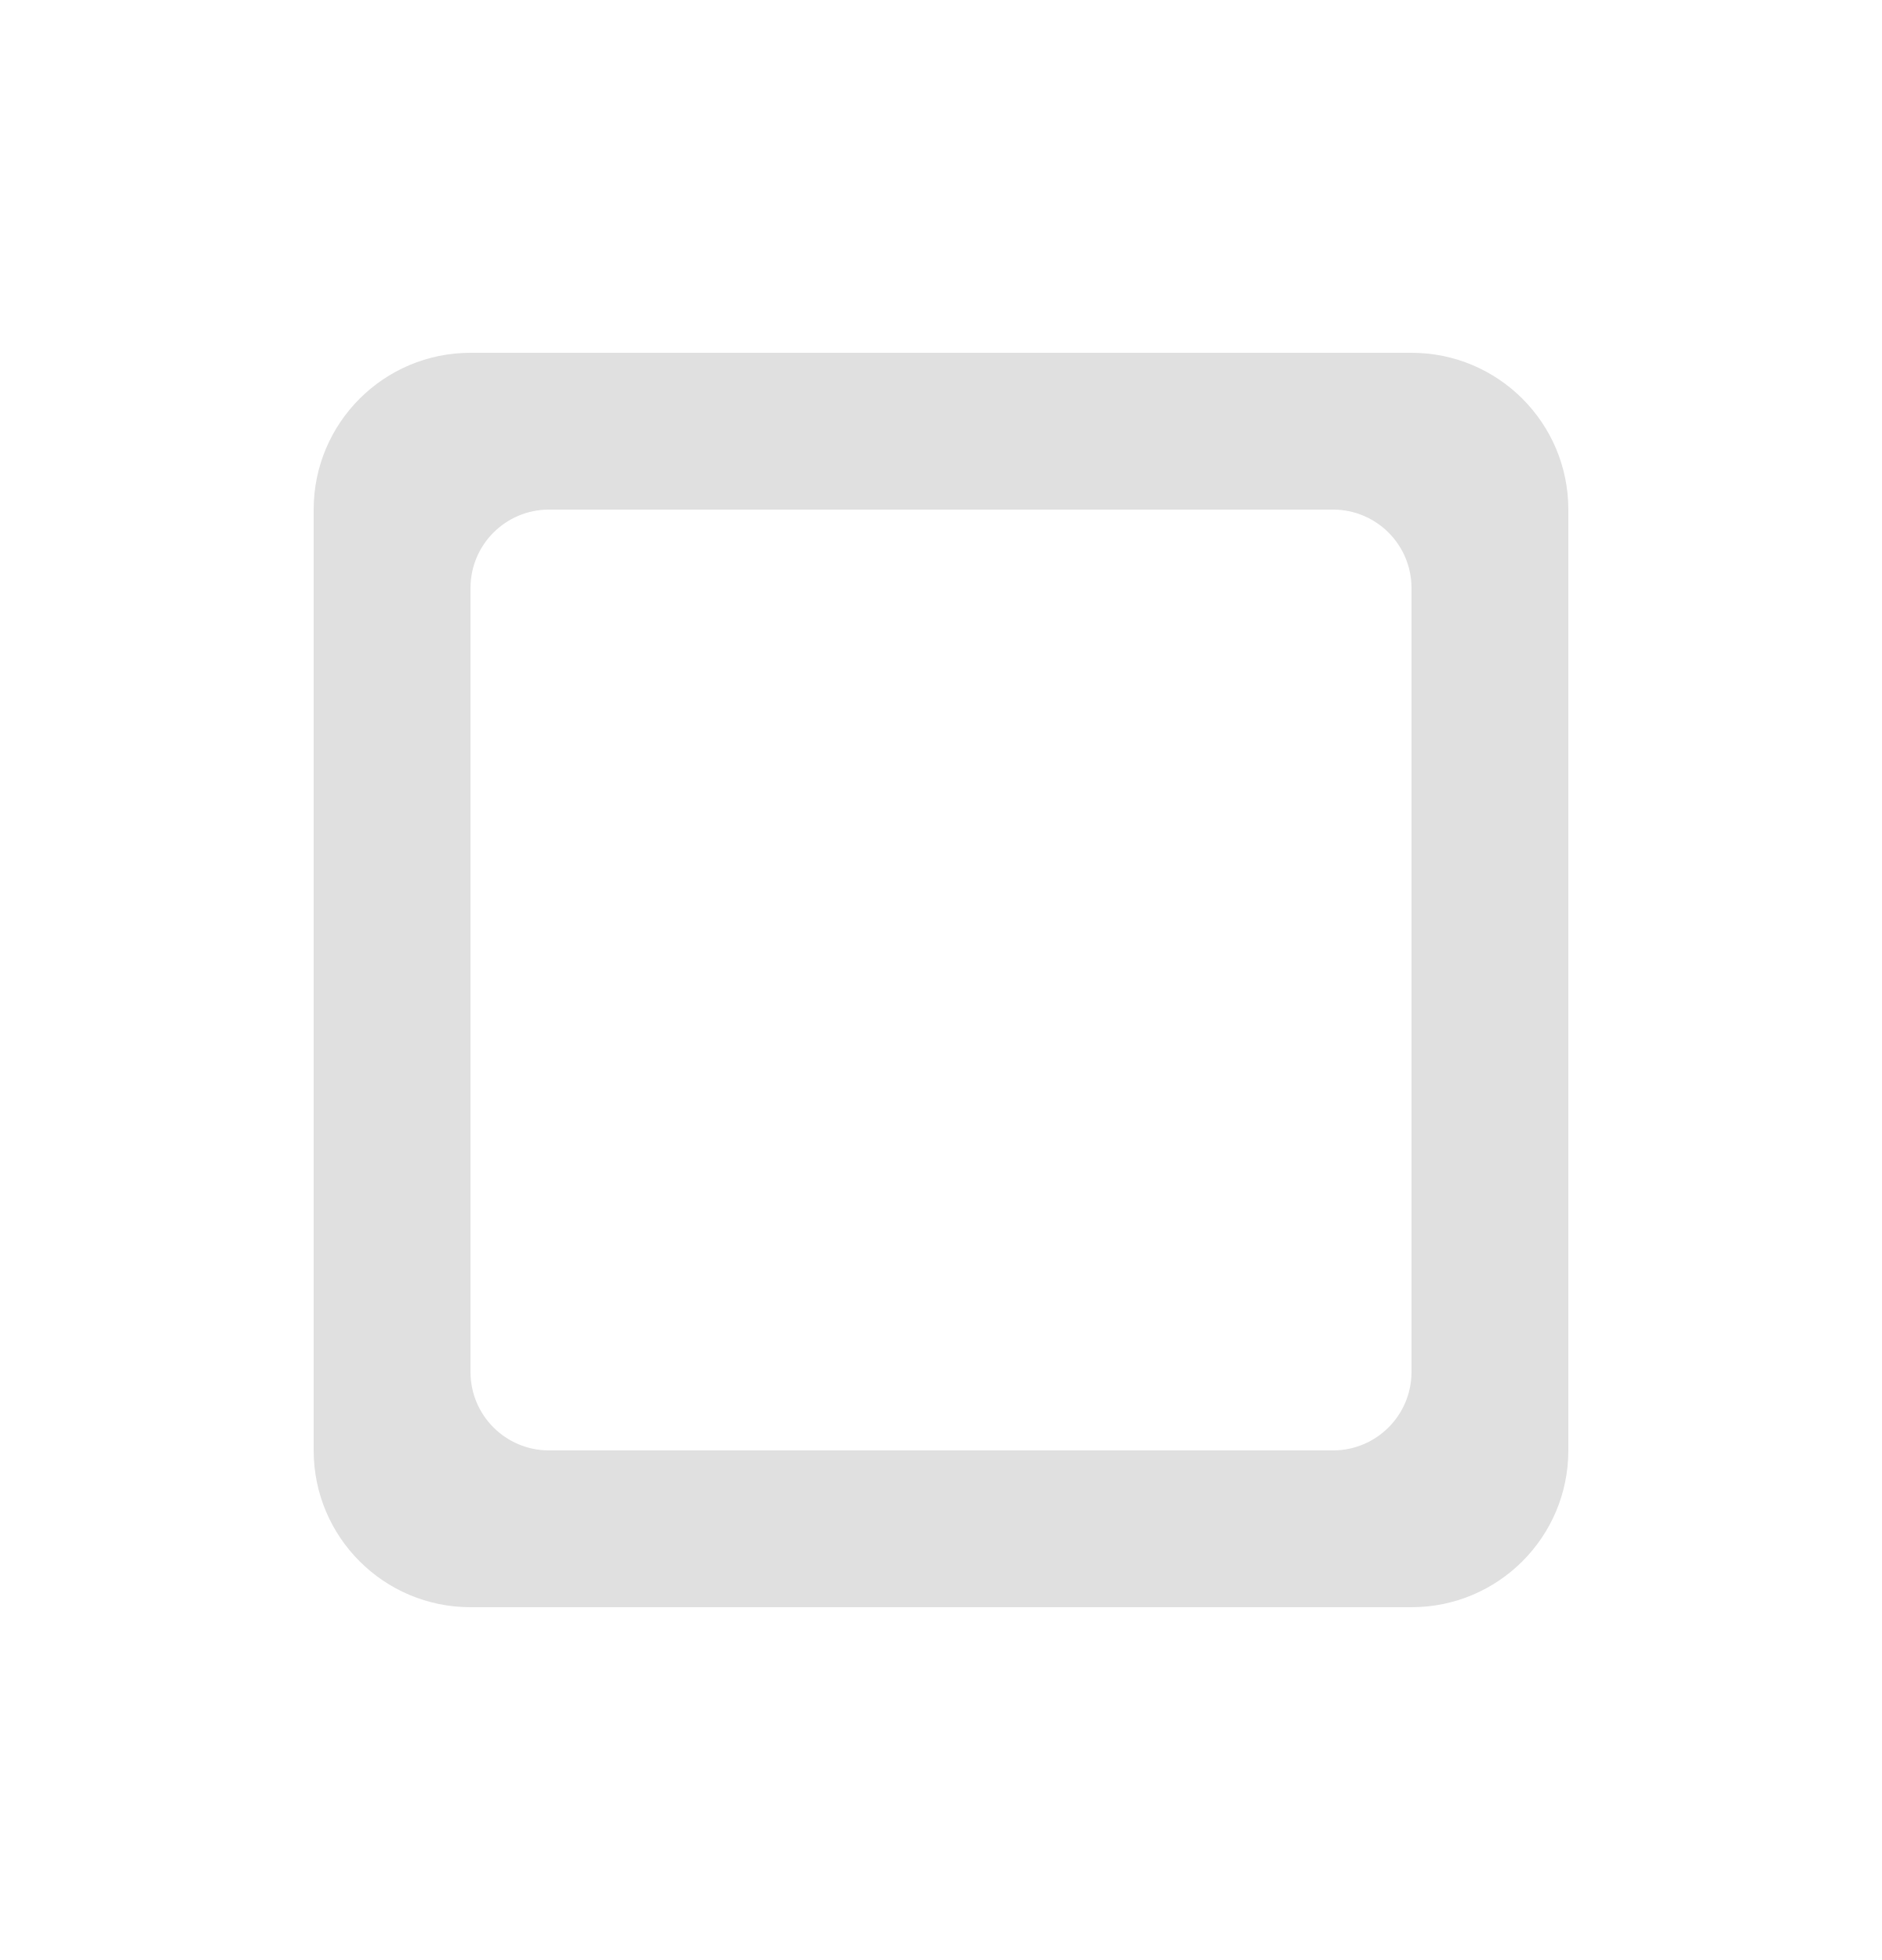
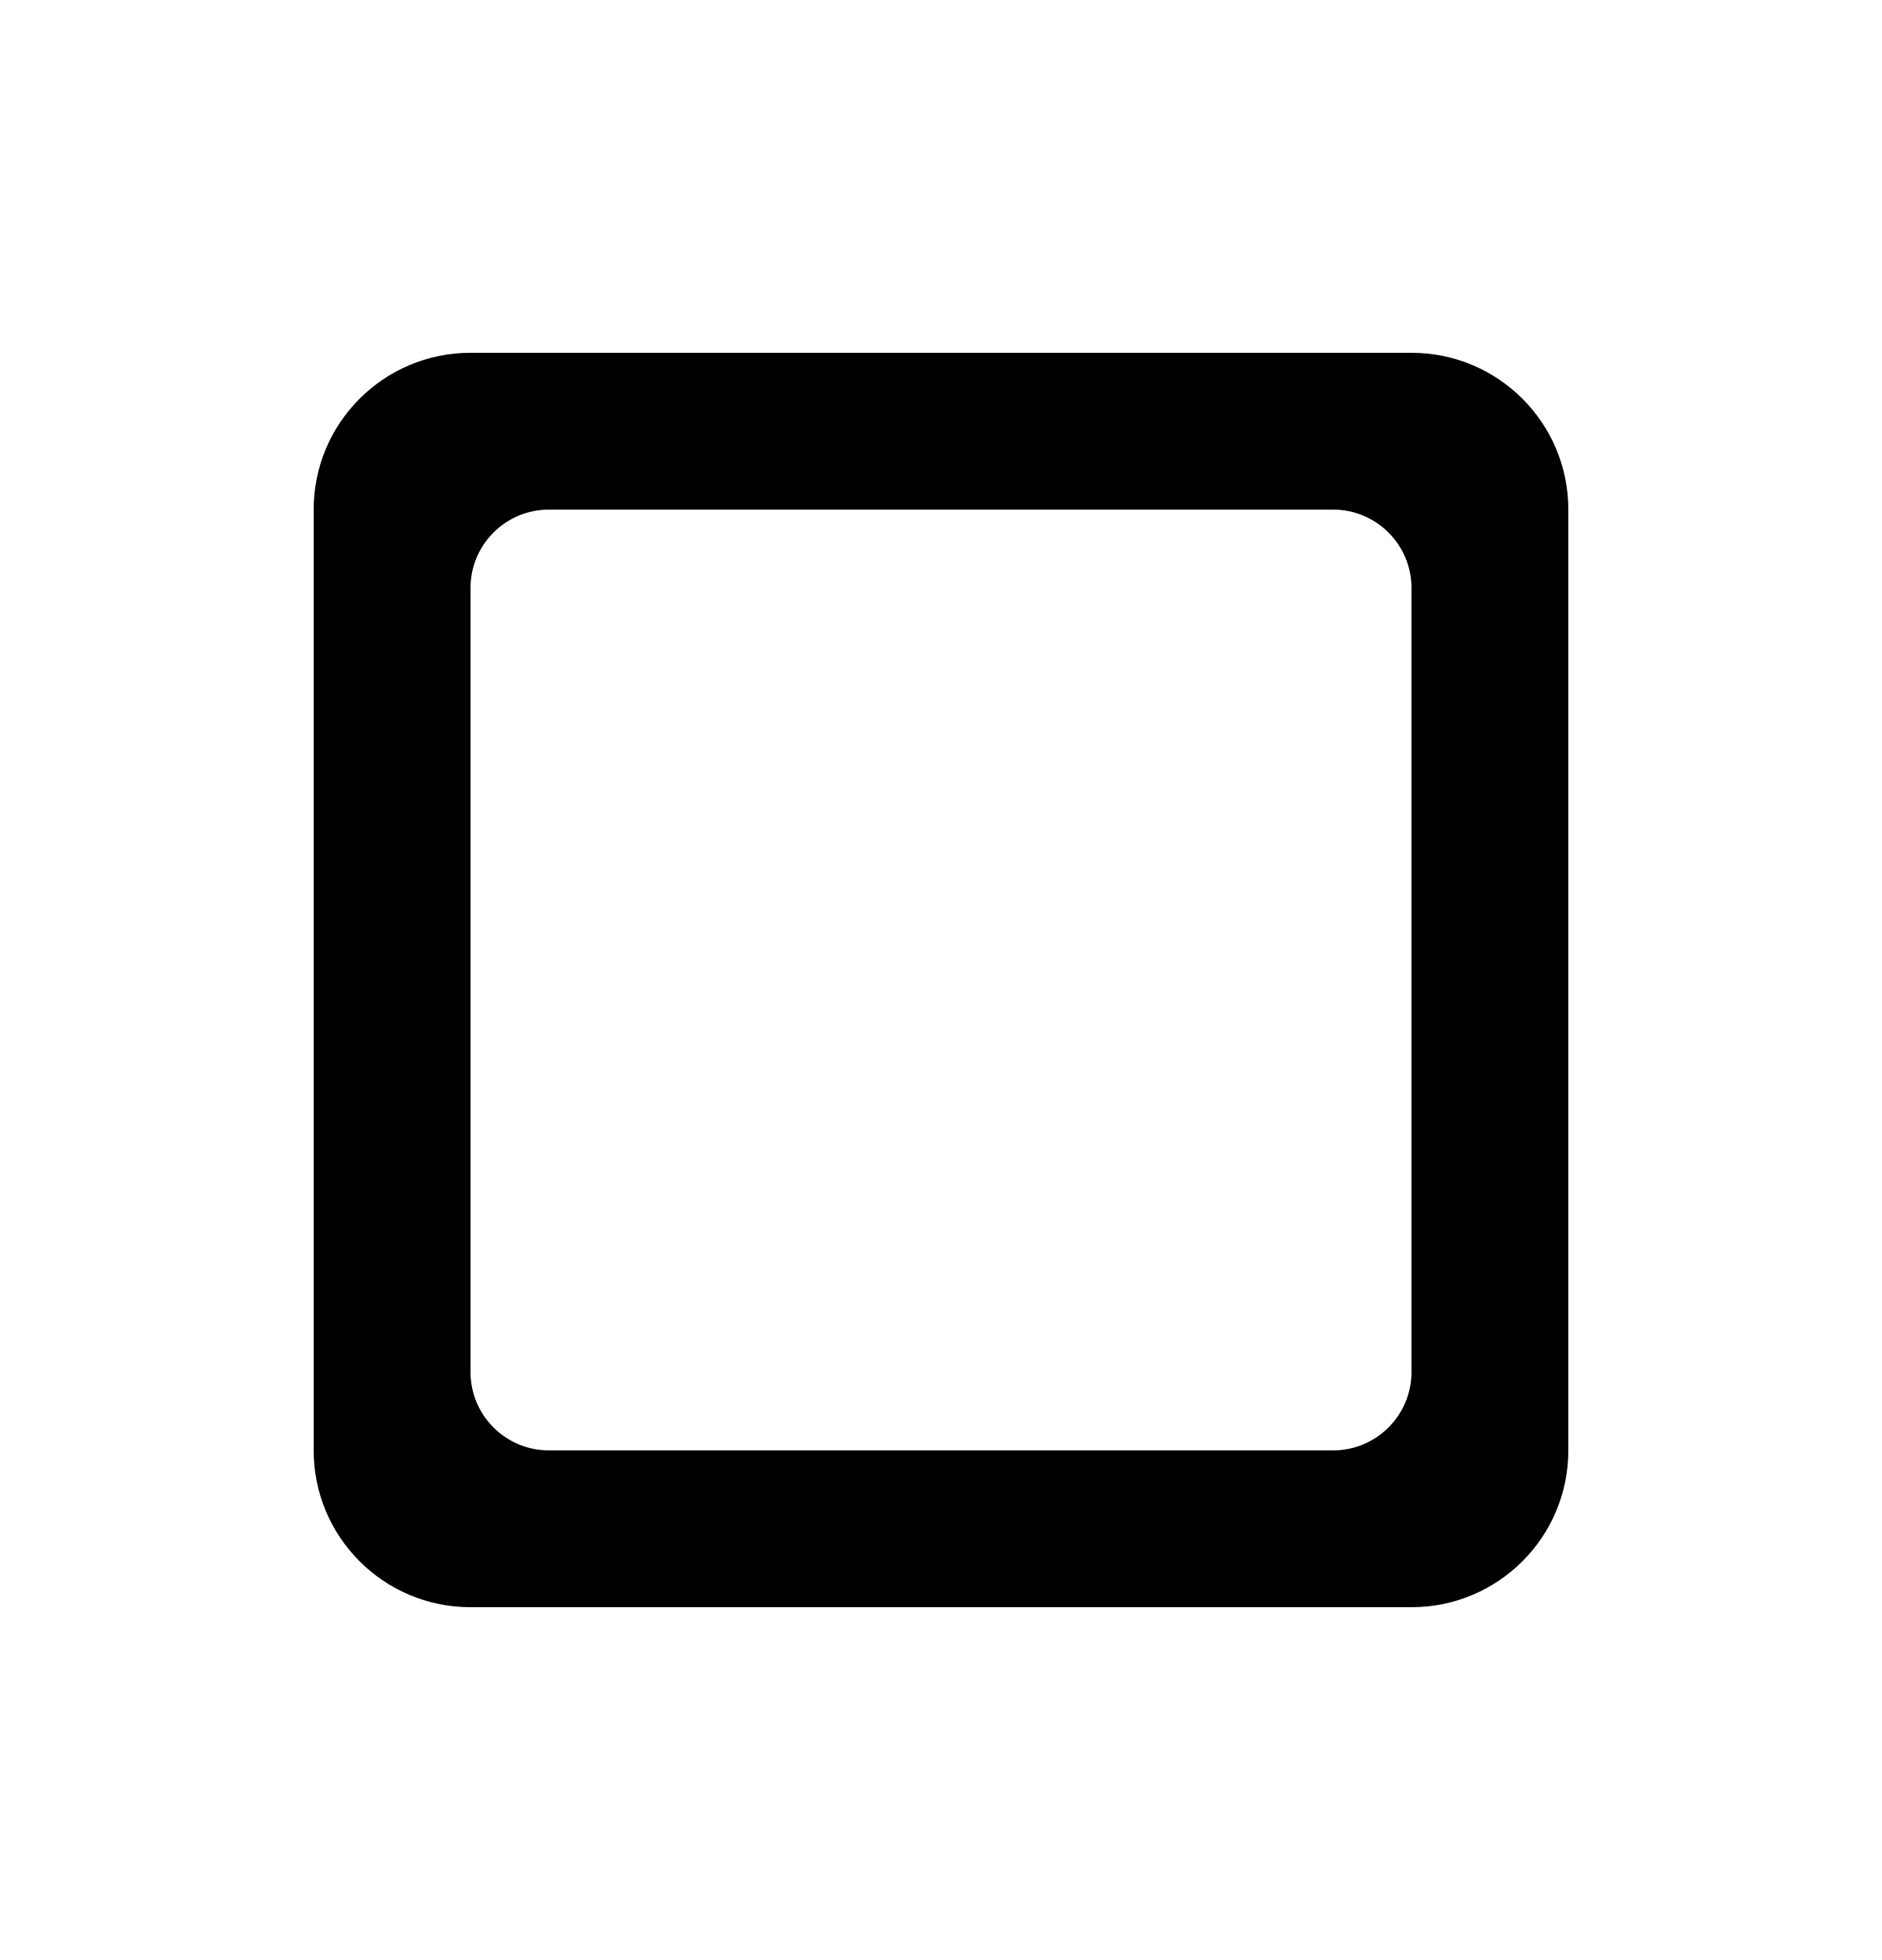
<svg xmlns="http://www.w3.org/2000/svg" width="24" height="25" viewBox="0 0 24 25" fill="none">
-   <path fill-rule="evenodd" clip-rule="evenodd" d="M6 4.5C4.895 4.5 4 5.395 4 6.5V18.5C4 19.605 4.895 20.5 6 20.5H18C19.105 20.5 20 19.605 20 18.5V6.5C20 5.395 19.105 4.5 18 4.5H6ZM7 6.5C6.448 6.5 6 6.948 6 7.5V17.5C6 18.052 6.448 18.5 7 18.5H17C17.552 18.5 18 18.052 18 17.5V7.5C18 6.948 17.552 6.5 17 6.5H7Z" fill="#E0E0E0" />
+   <path fill-rule="evenodd" clip-rule="evenodd" d="M6 4.5C4.895 4.5 4 5.395 4 6.5V18.5C4 19.605 4.895 20.5 6 20.5H18C19.105 20.5 20 19.605 20 18.5V6.5C20 5.395 19.105 4.5 18 4.5H6ZM7 6.5C6.448 6.5 6 6.948 6 7.5V17.5C6 18.052 6.448 18.5 7 18.5H17C17.552 18.5 18 18.052 18 17.5V7.5C18 6.948 17.552 6.5 17 6.5H7Z" fill="currentColor" />
</svg>
